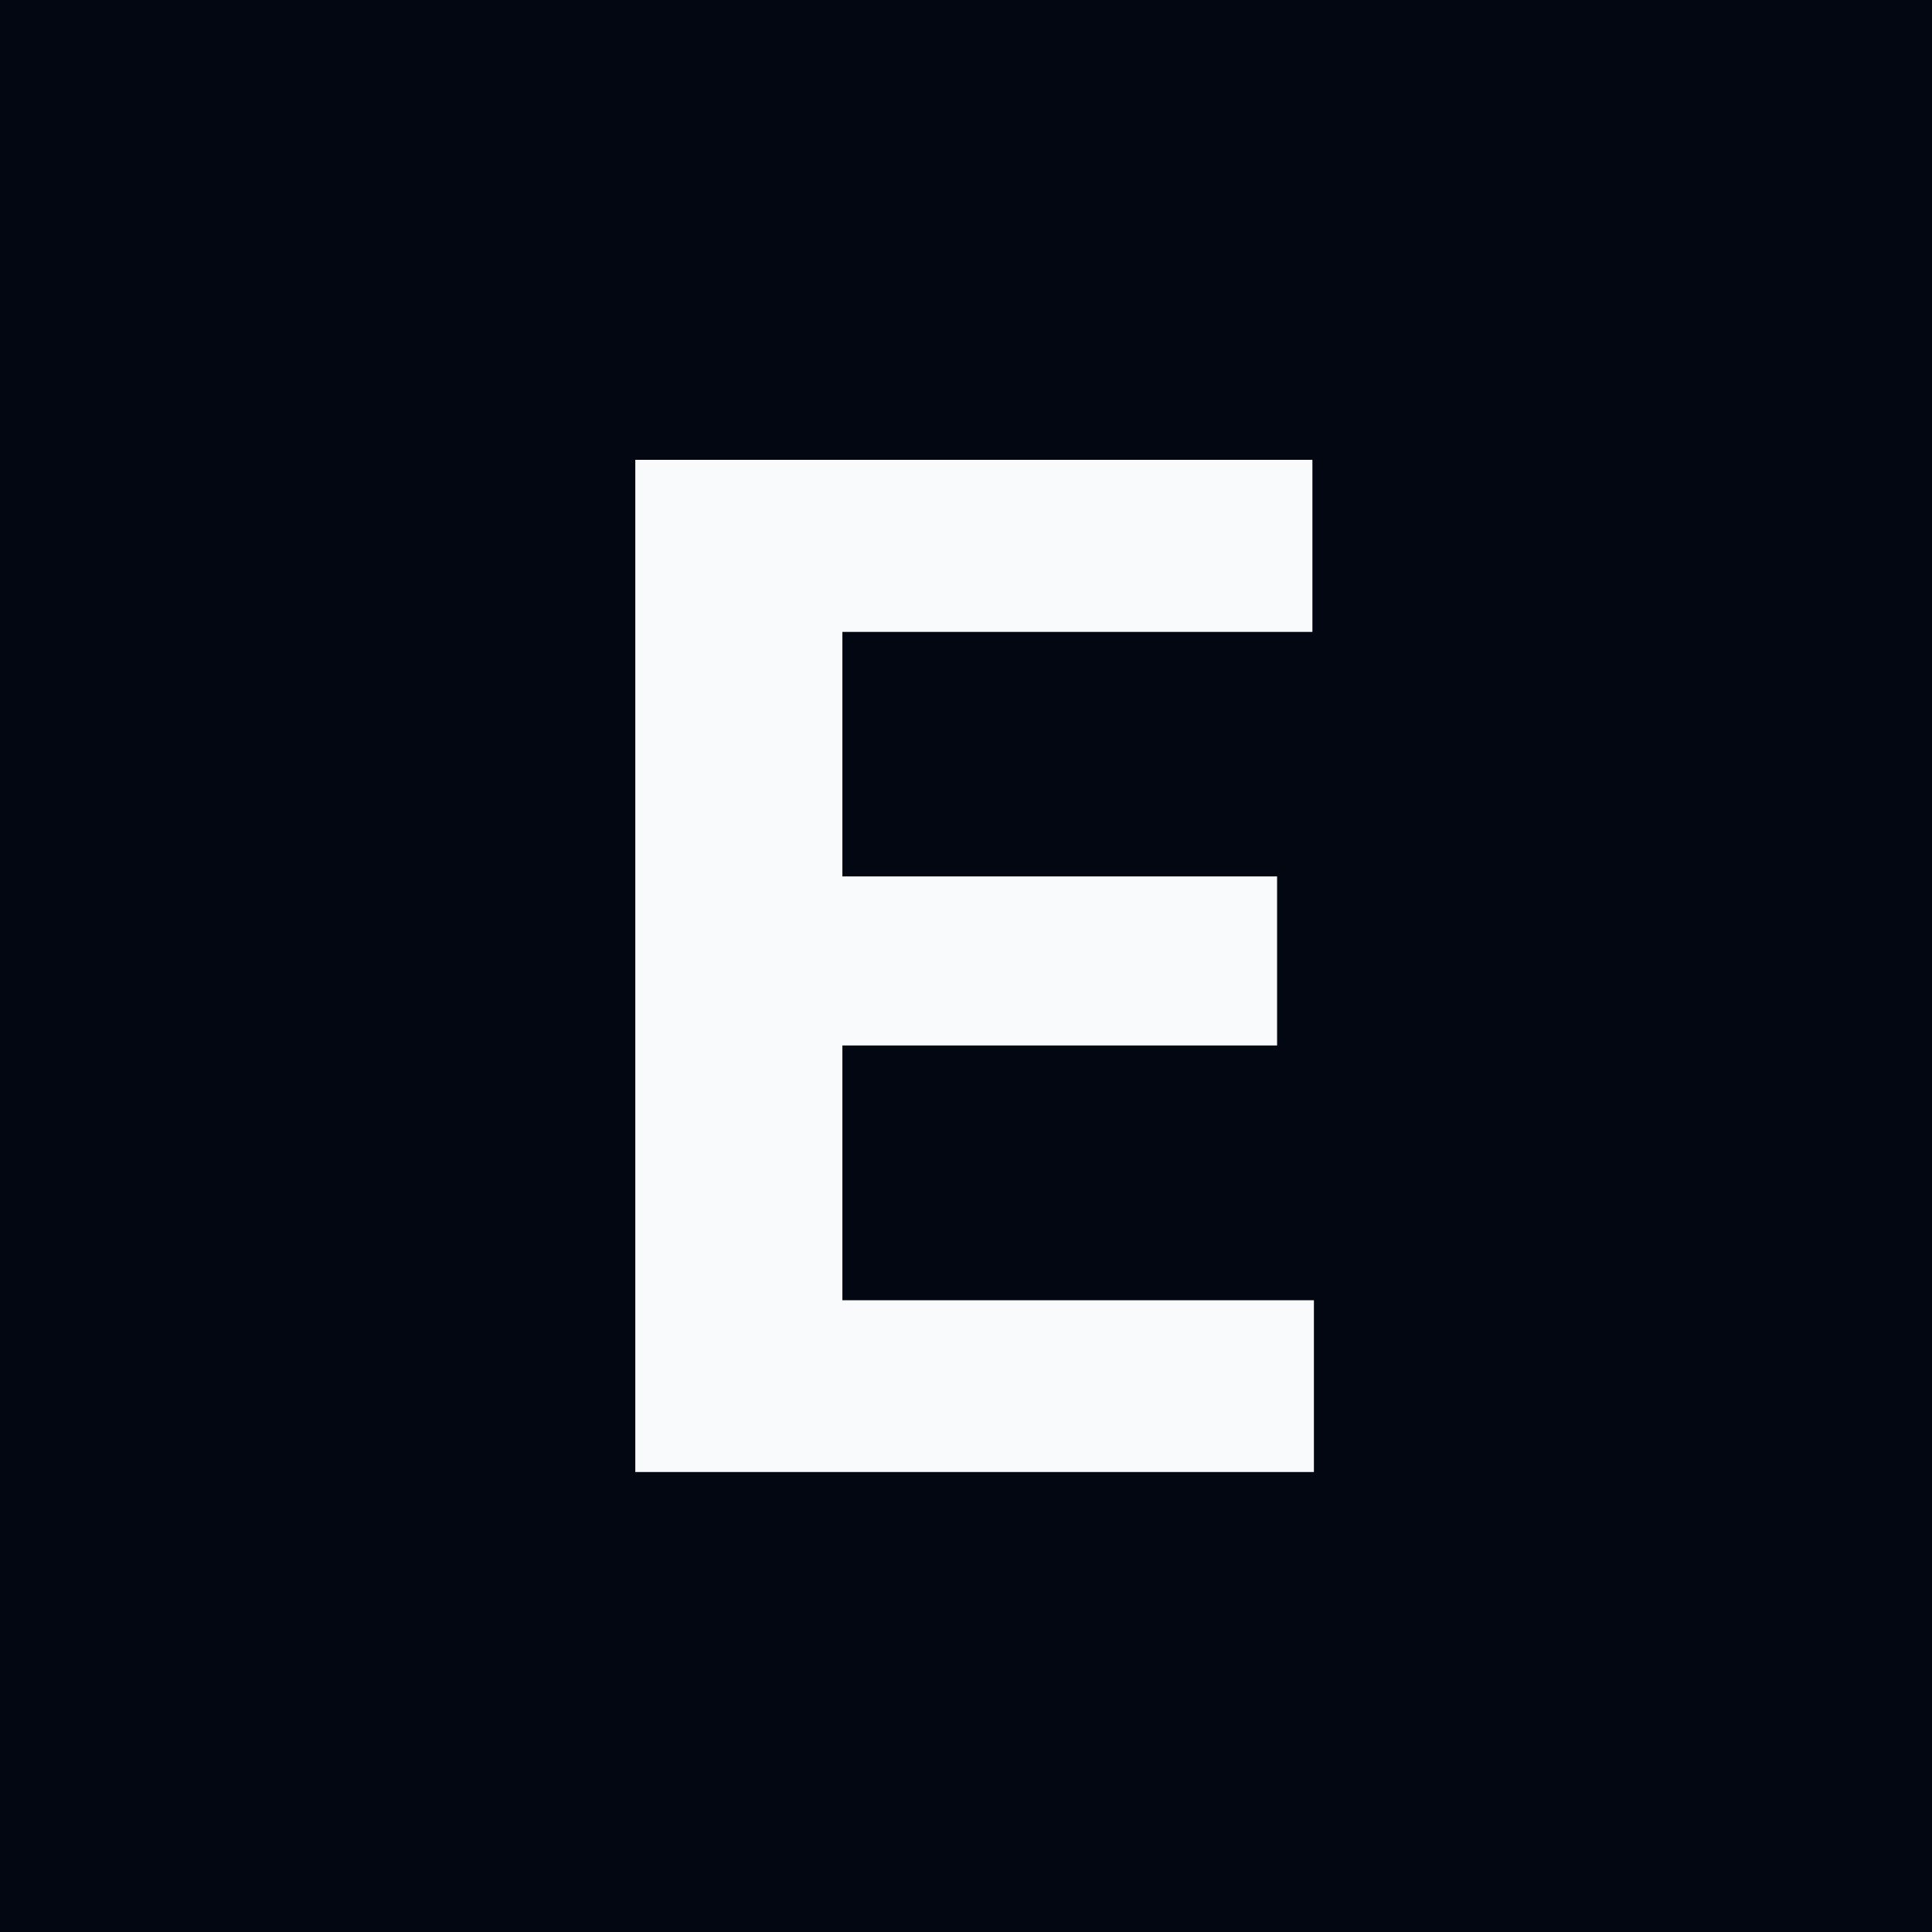
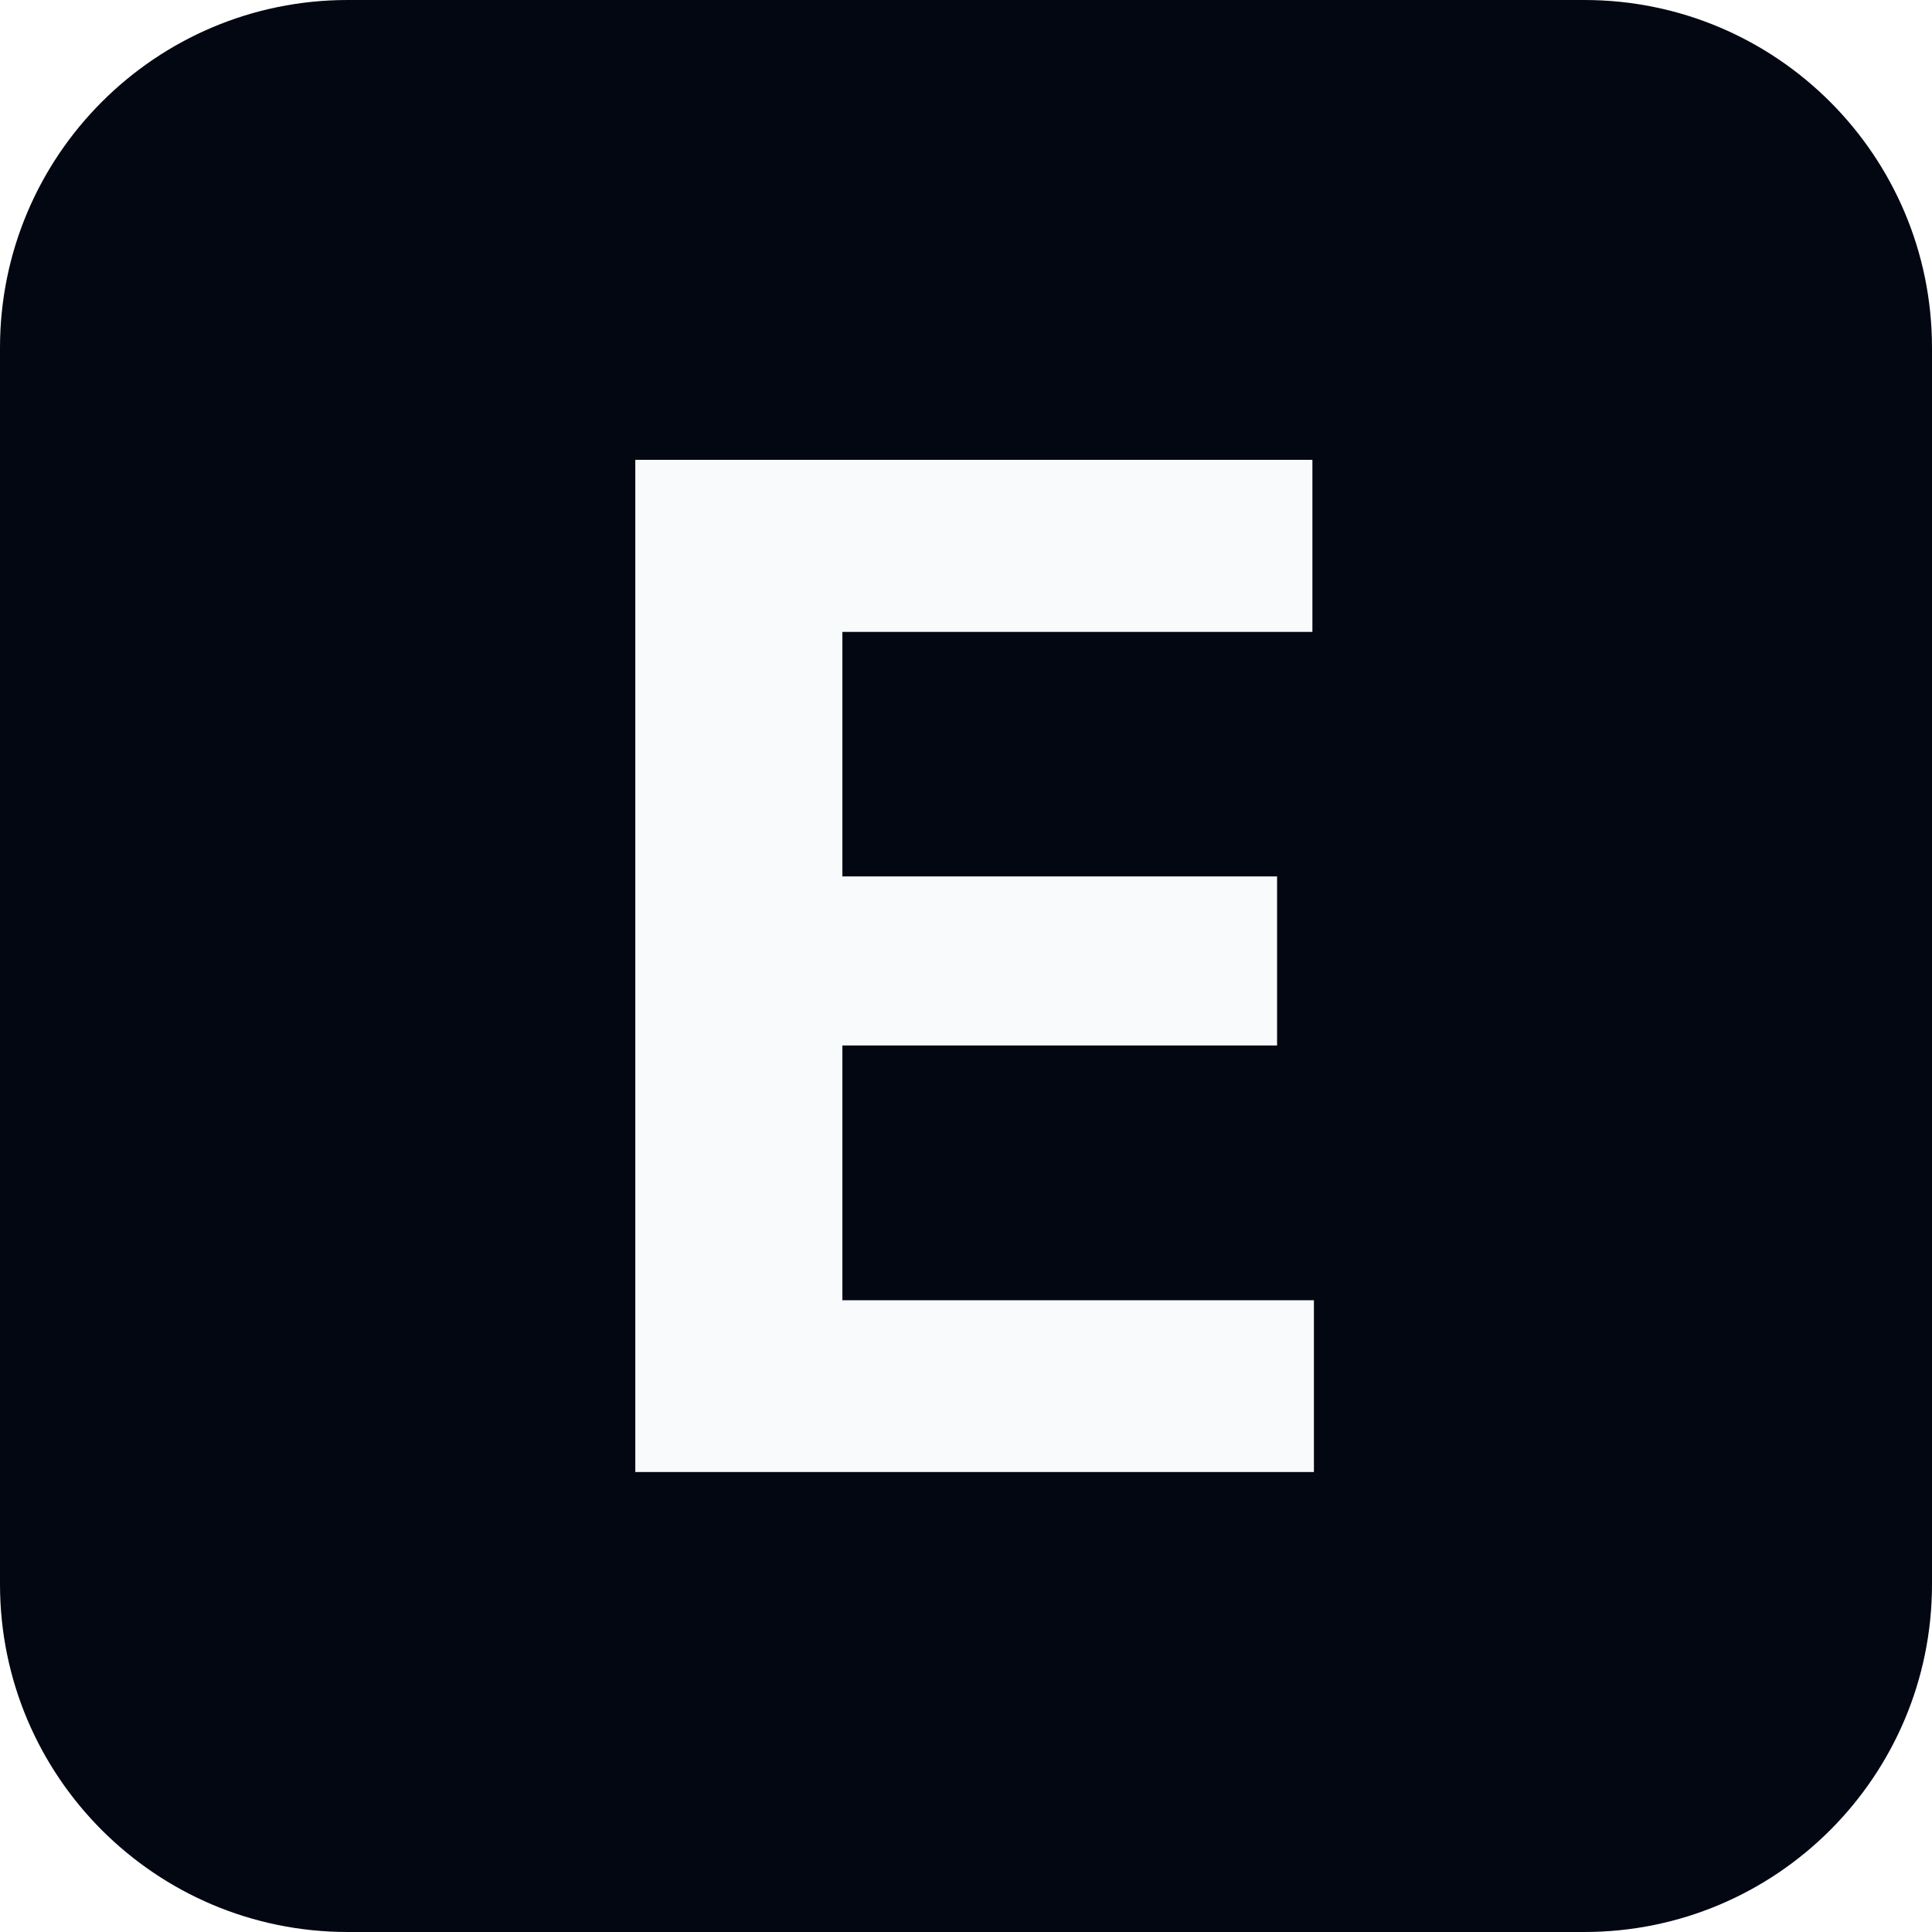
<svg xmlns="http://www.w3.org/2000/svg" viewBox="0 0 100 100">
-   <rect width="100" height="100" fill="#030712" />
+   <rect width="100" height="100" rx="18" fill="#030712" />
  <text x="50" y="50" font-family="system-ui, -apple-system, sans-serif" font-size="72" font-weight="700" text-anchor="middle" dominant-baseline="central" fill="#f9fafb">E</text>
</svg>
